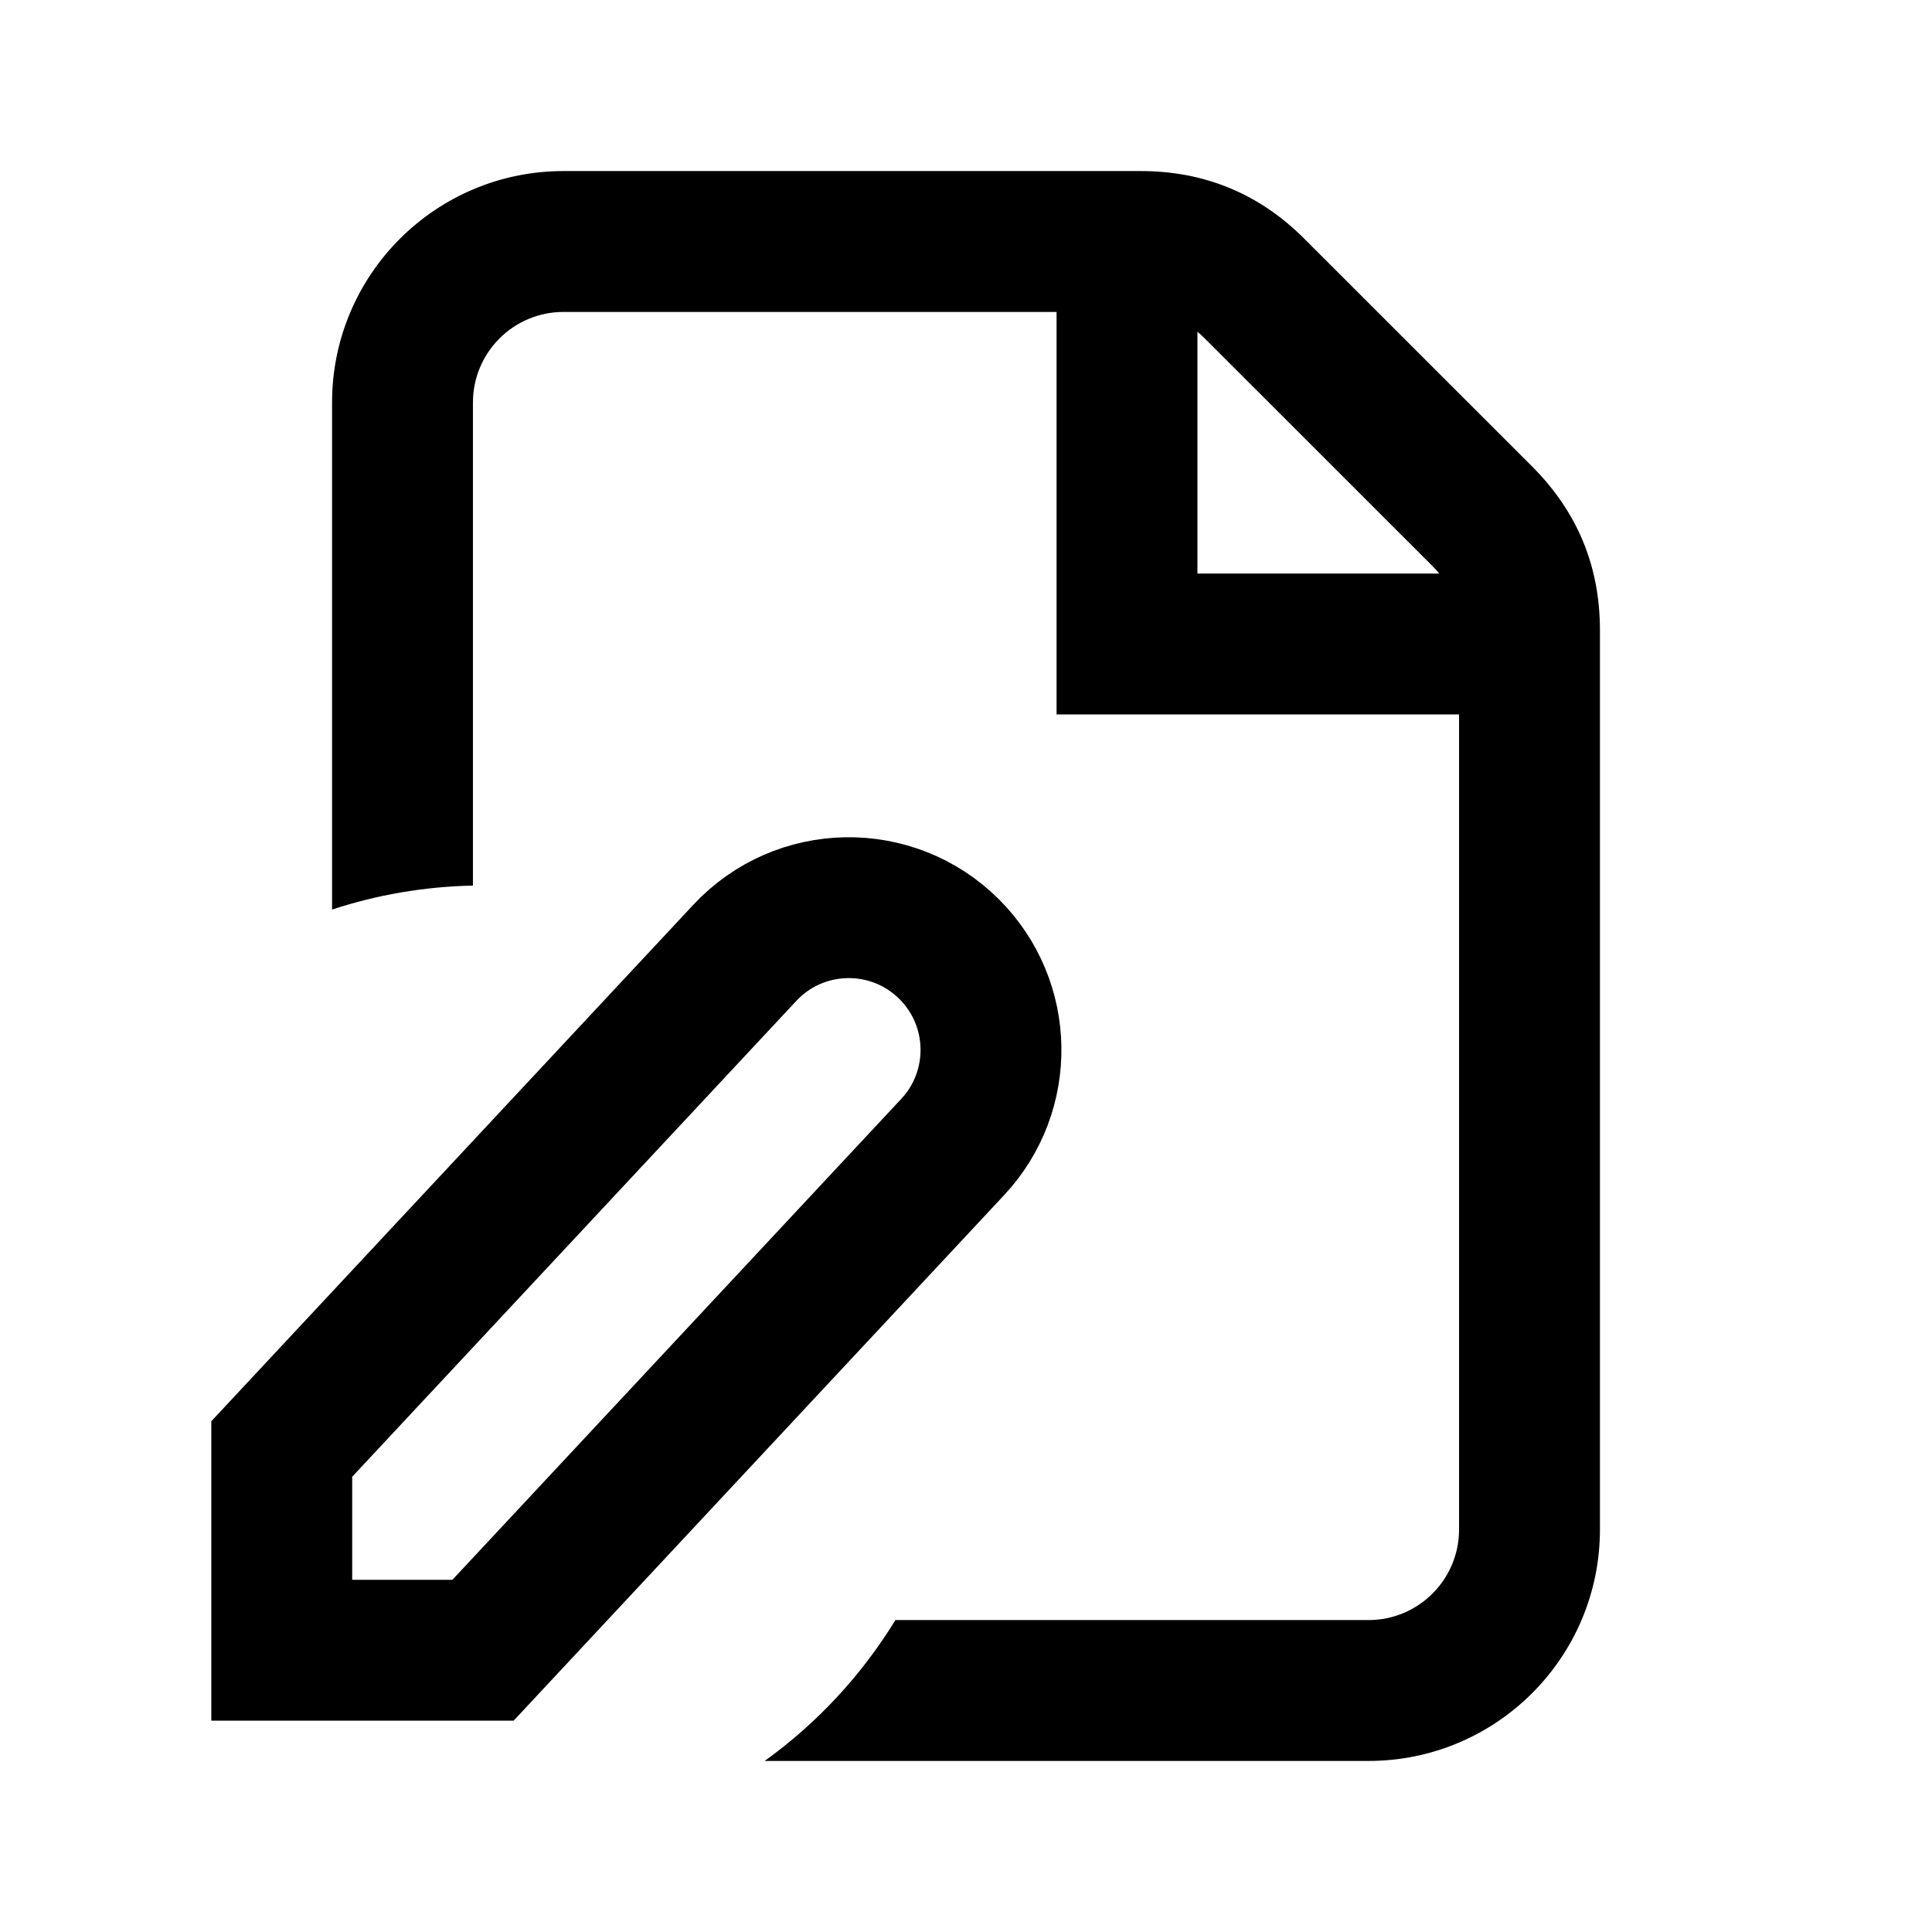
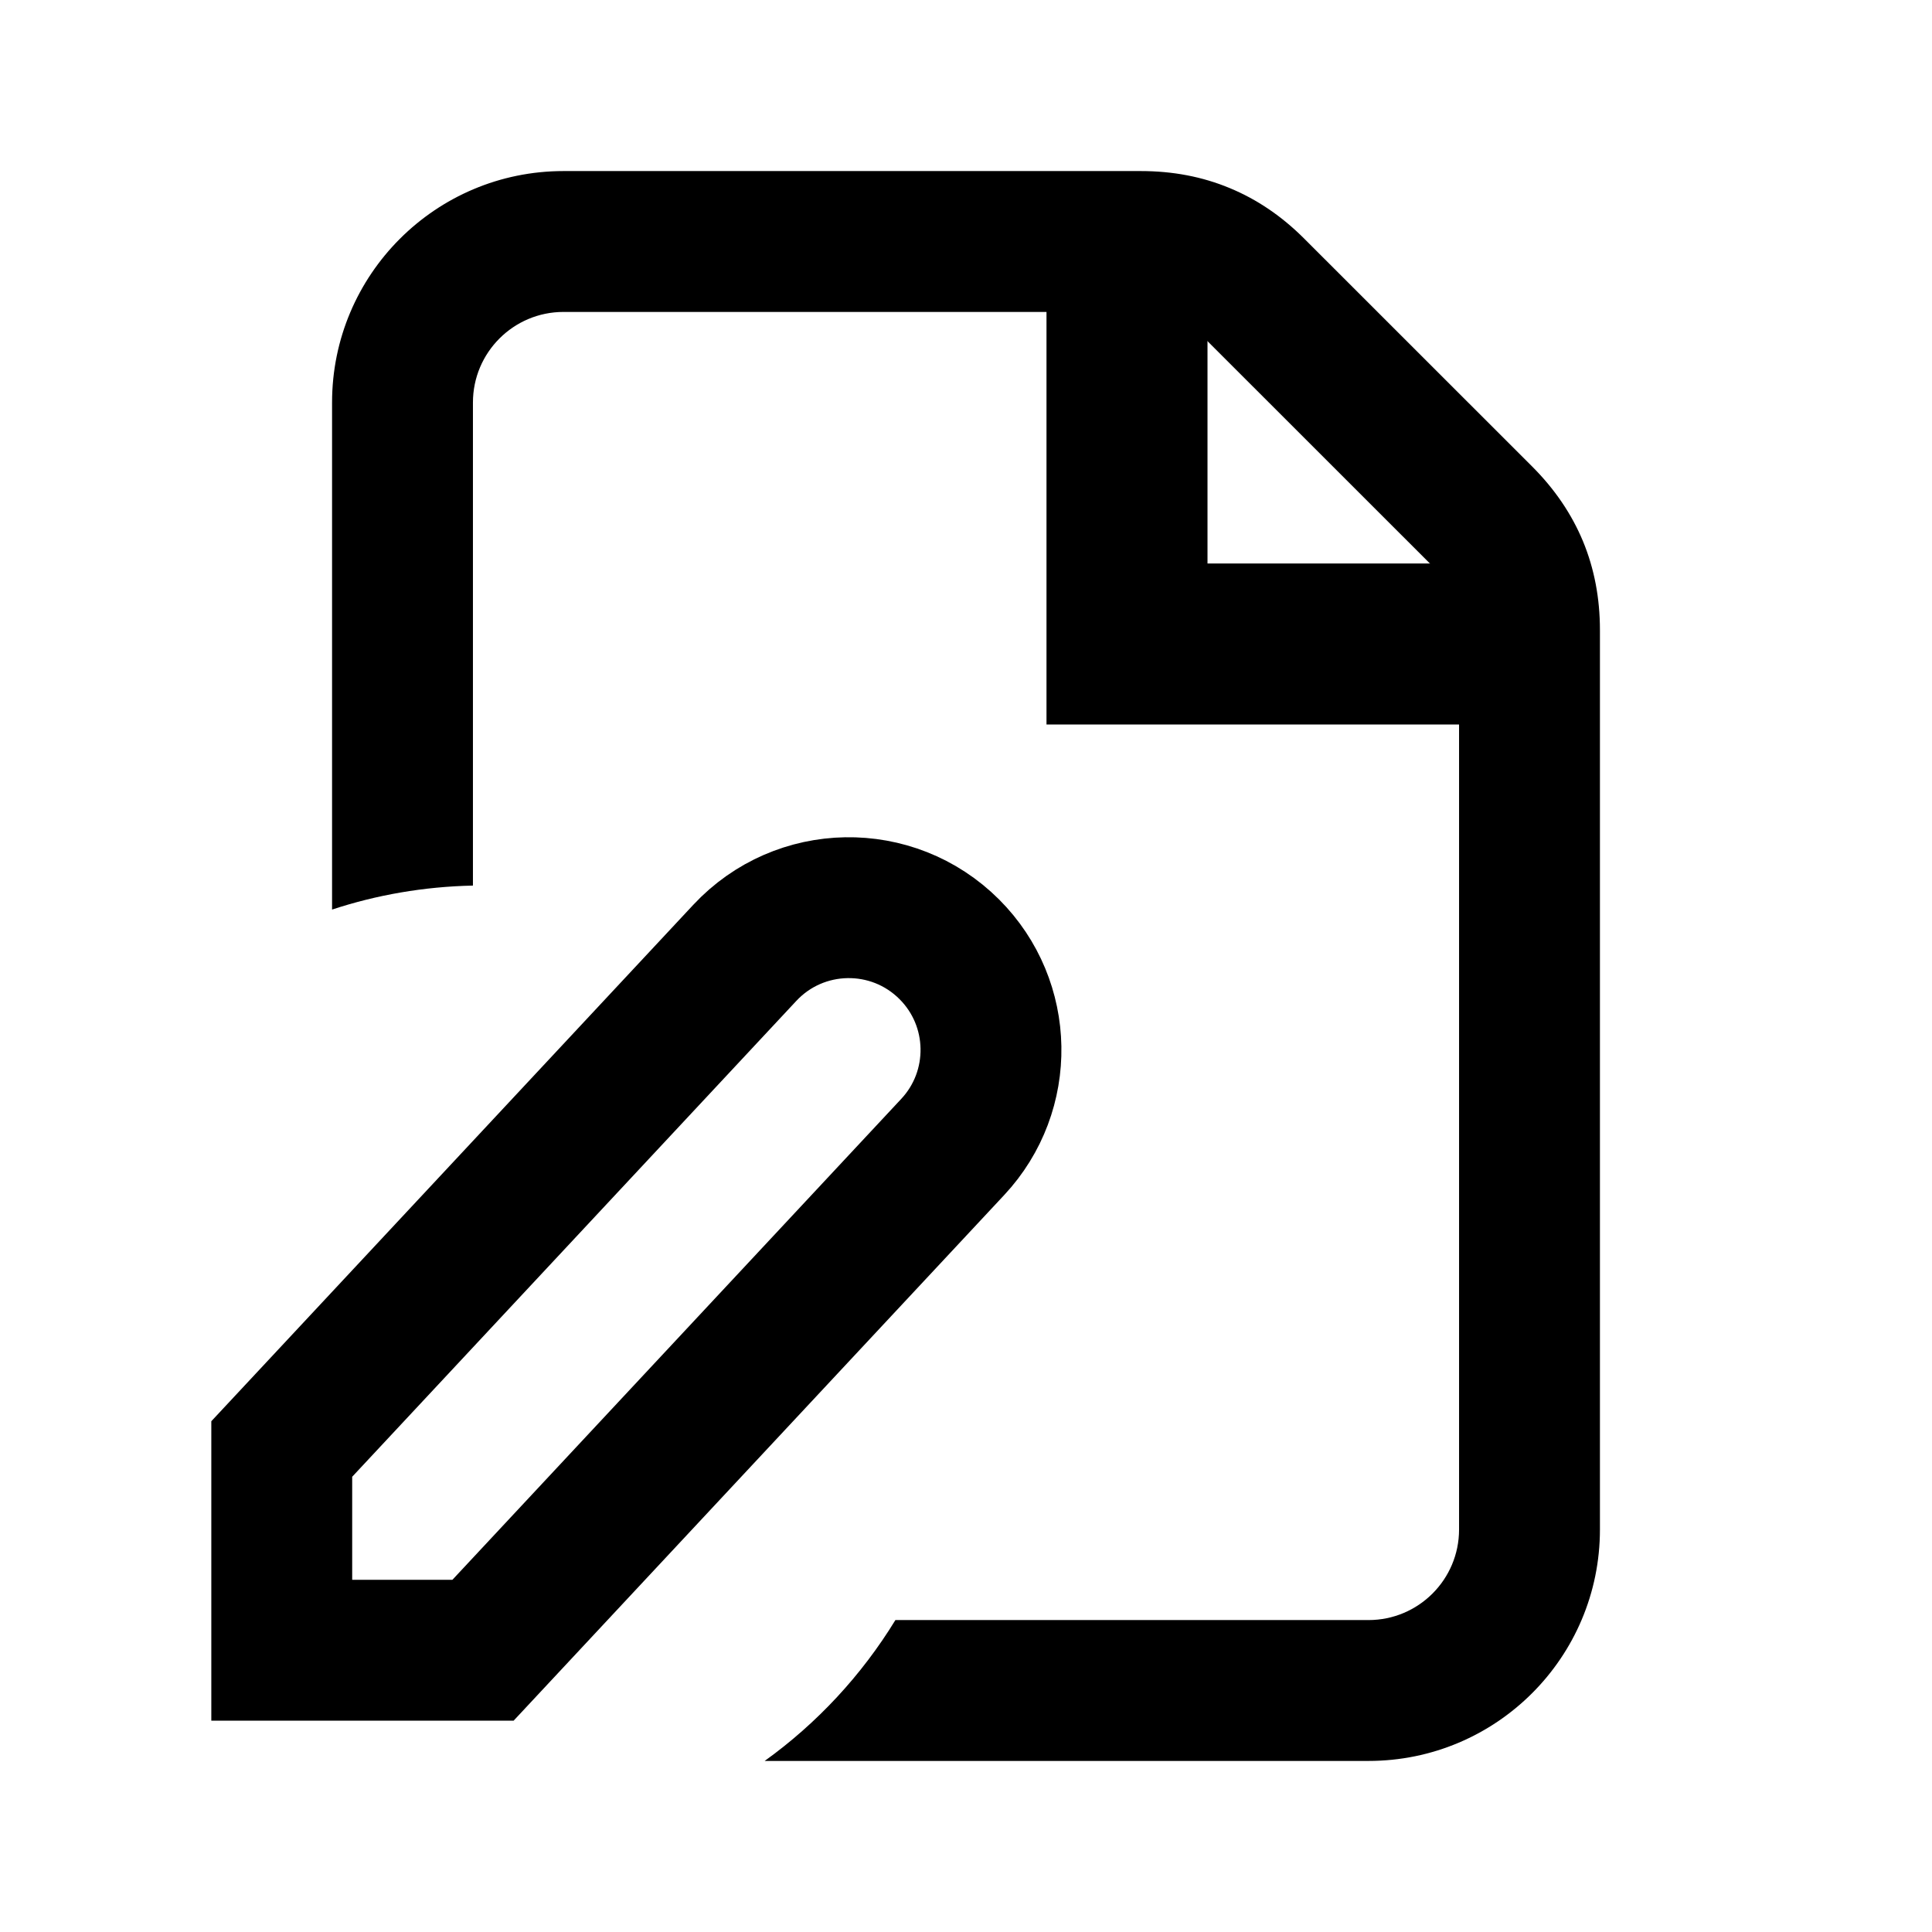
<svg xmlns="http://www.w3.org/2000/svg" viewBox="0 0 24 24" fill="none">
-   <path id="矢量 37" d="M14 4L14 8L18 8" stroke="currentColor" stroke-linecap="square" stroke-width="1.75" />
-   <path id="减去顶层" d="M4.125 11.299C4.677 11.117 5.265 11.014 5.875 11.001L5.875 5C5.875 4.379 6.379 3.875 7 3.875L14.172 3.875Q14.405 3.875 14.603 3.957Q14.802 4.04 14.967 4.205L17.796 7.033Q17.96 7.198 18.043 7.397Q18.125 7.595 18.125 7.828L18.125 19C18.125 19.621 17.621 20.125 17 20.125L11.123 20.125C10.703 20.811 10.15 21.407 9.499 21.875L17 21.875C18.588 21.875 19.875 20.588 19.875 19L19.875 7.828Q19.875 7.233 19.665 6.725Q19.454 6.217 19.033 5.795L16.204 2.967Q15.784 2.546 15.275 2.336Q14.767 2.125 14.172 2.125L7 2.125C5.412 2.125 4.125 3.412 4.125 5L4.125 11.299Z" fill="currentColor" fill-rule="evenodd" />
-   <g id="小铅笔">
+   <defs>
+     <clipPath id="clipPath_5">
+       <rect width="9.5" height="10" x="3.5" y="10.5" fill="currentColor" />
+     </clipPath>
+   </defs>
+   <path id="矢量 37" d="M14 4L14 8L18 8" stroke="currentColor" stroke-linecap="square" stroke-width="2" />
+   <path id="减去顶层" d="M4.125 11.299C4.677 11.117 5.265 11.014 5.875 11.001L5.875 5C5.875 4.379 6.379 3.875 7 3.875L14.172 3.875C14.327 3.875 14.471 3.902 14.603 3.957C14.736 4.012 14.857 4.095 14.967 4.205L17.796 7.033C17.905 7.143 17.988 7.264 18.043 7.397C18.098 7.529 18.125 7.673 18.125 7.828L18.125 19C18.125 19.621 17.621 20.125 17 20.125L11.123 20.125C10.703 20.811 10.15 21.407 9.499 21.875L17 21.875C18.588 21.875 19.875 20.588 19.875 19L19.875 7.828C19.875 7.431 19.805 7.064 19.665 6.725C19.524 6.386 19.314 6.076 19.033 5.795L16.204 2.967C15.924 2.686 15.614 2.476 15.275 2.336C14.936 2.195 14.569 2.125 14.172 2.125L7 2.125C5.412 2.125 4.125 3.412 4.125 5L4.125 11.299L4.125 11.299Z" fill="currentColor" fill-rule="evenodd" />
+   <g id="小铅笔" customFrame="url(#clipPath_5)">
    <rect id="小铅笔" width="9.5" height="10" x="3.5" y="10.5" fill="currentColor" fill-opacity="0" />
    <path id="小铅笔" d="M6 20.5L3.5 20.5L3.5 18L9.252 11.837C9.934 11.106 11.086 11.086 11.793 11.793C12.466 12.466 12.485 13.552 11.835 14.248L6 20.5Z" stroke="currentColor" stroke-width="1.75" />
  </g>
</svg>
